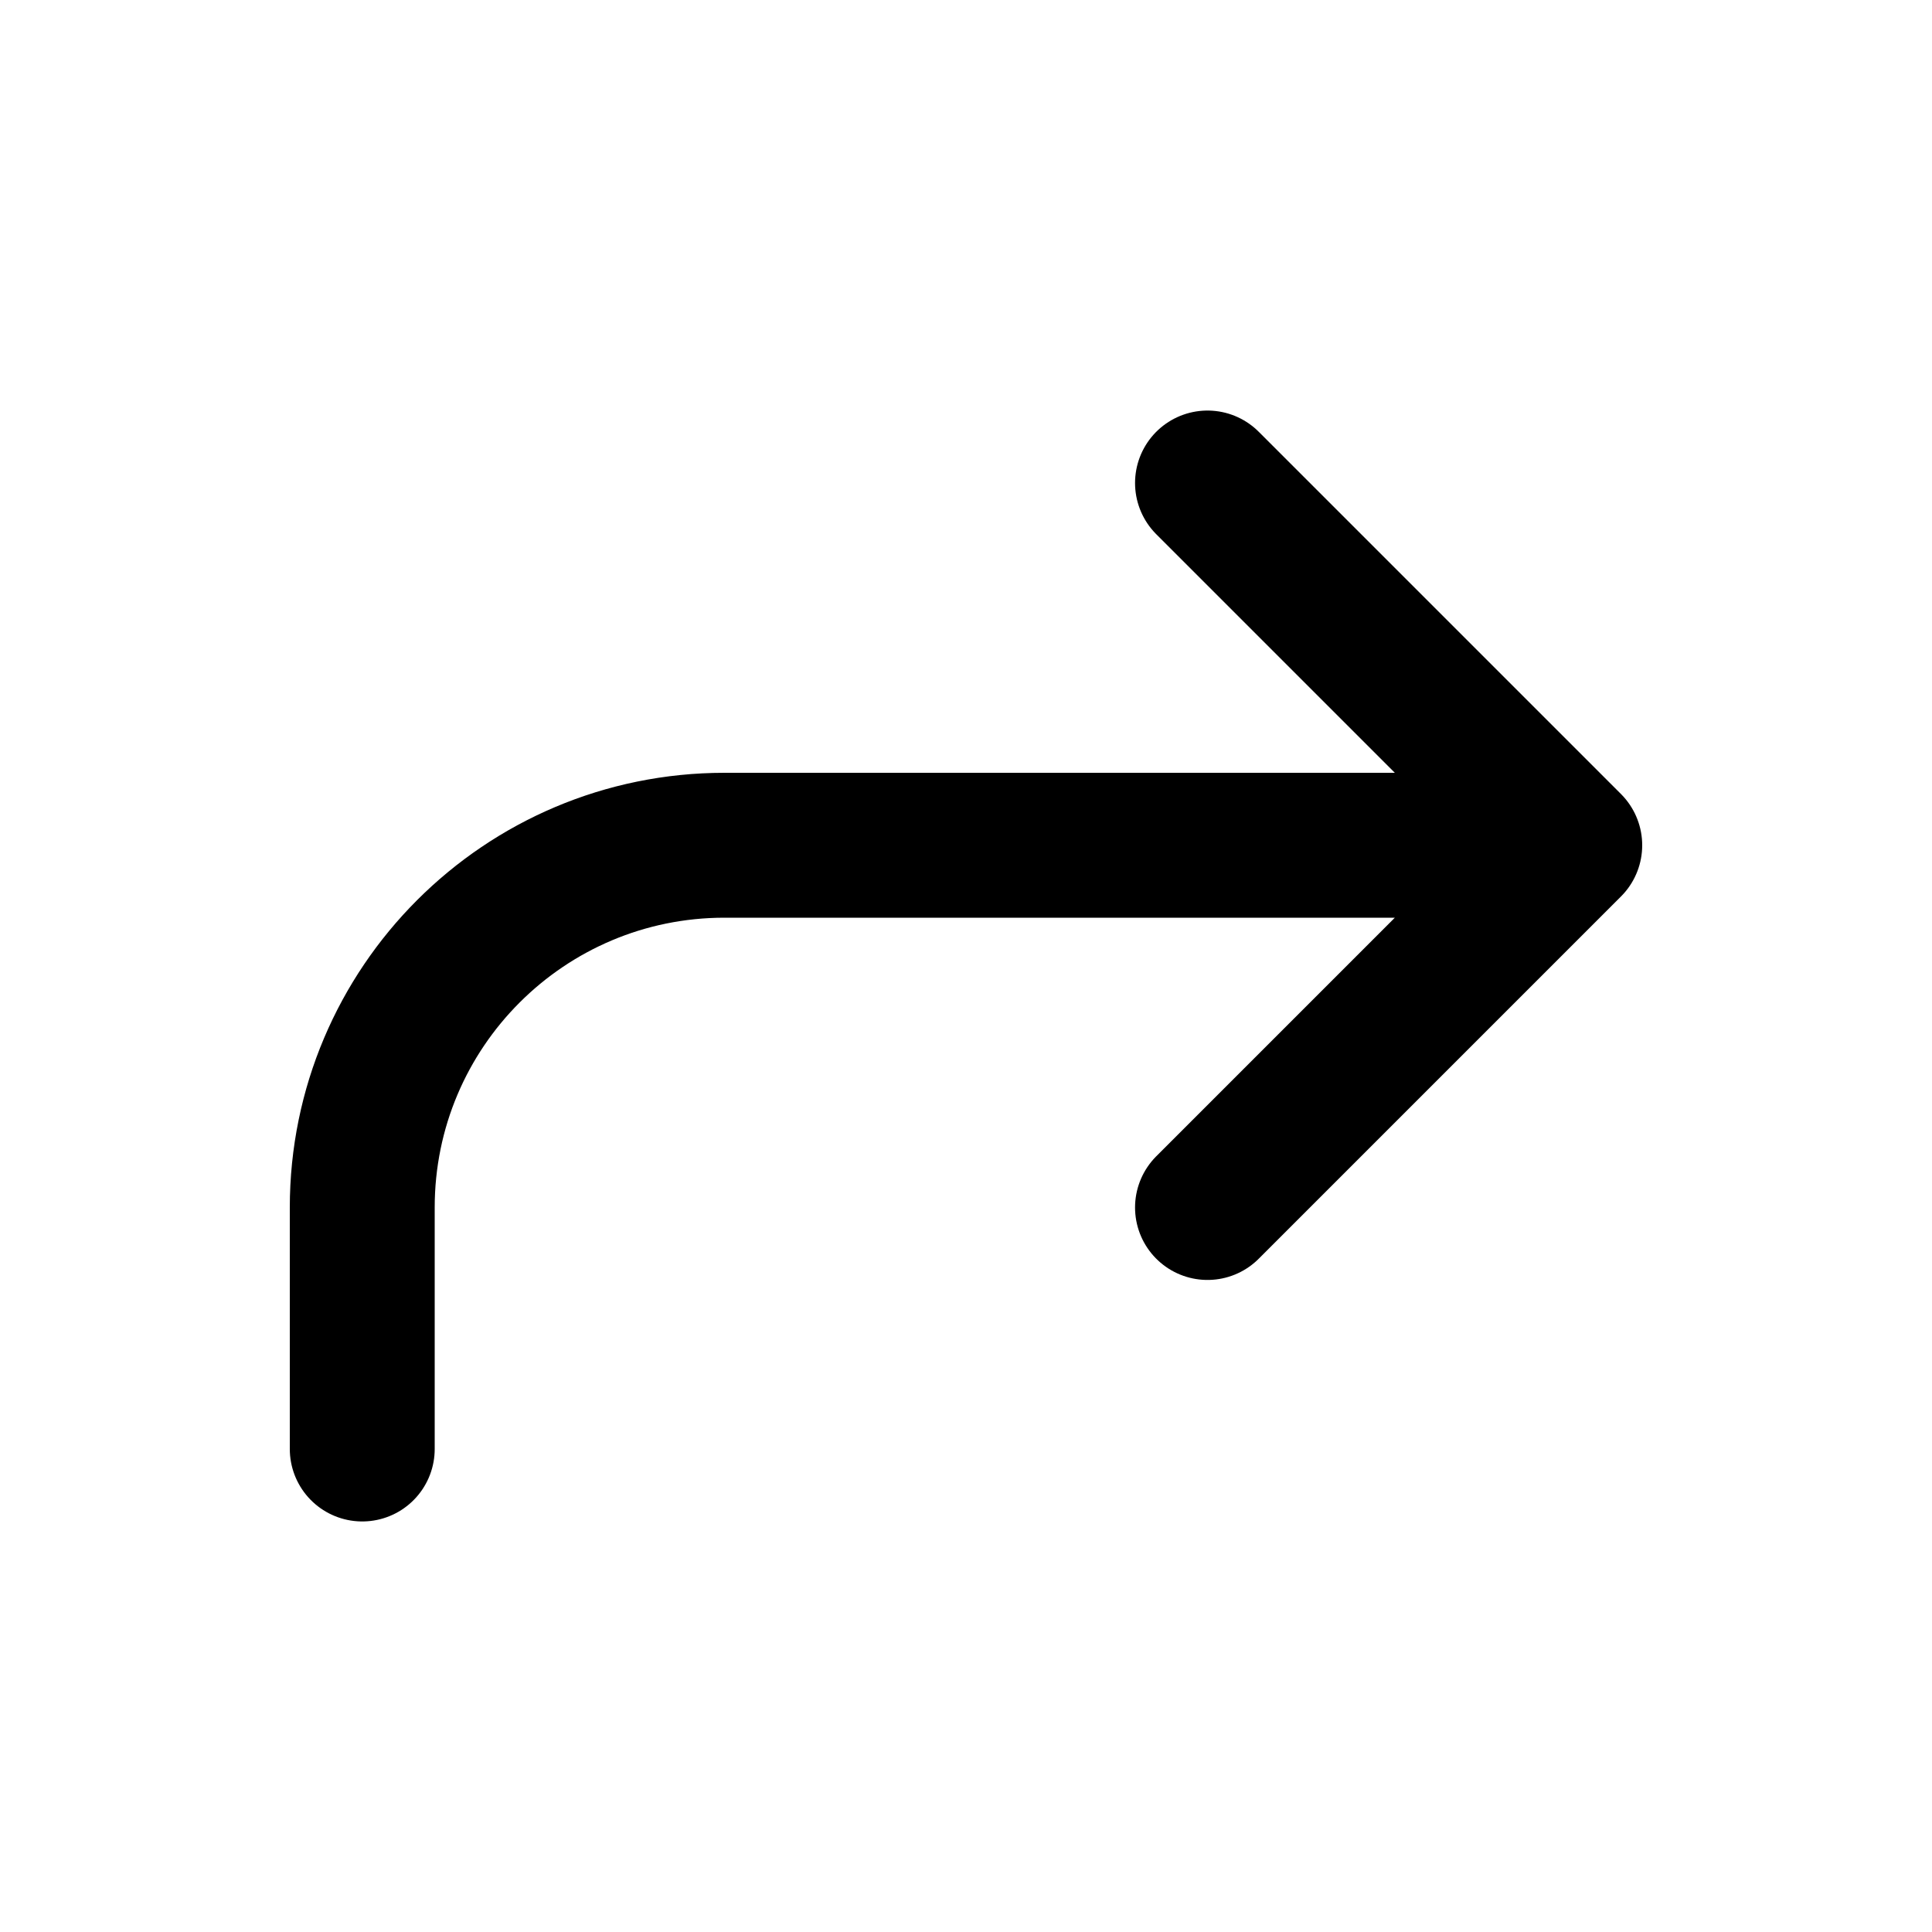
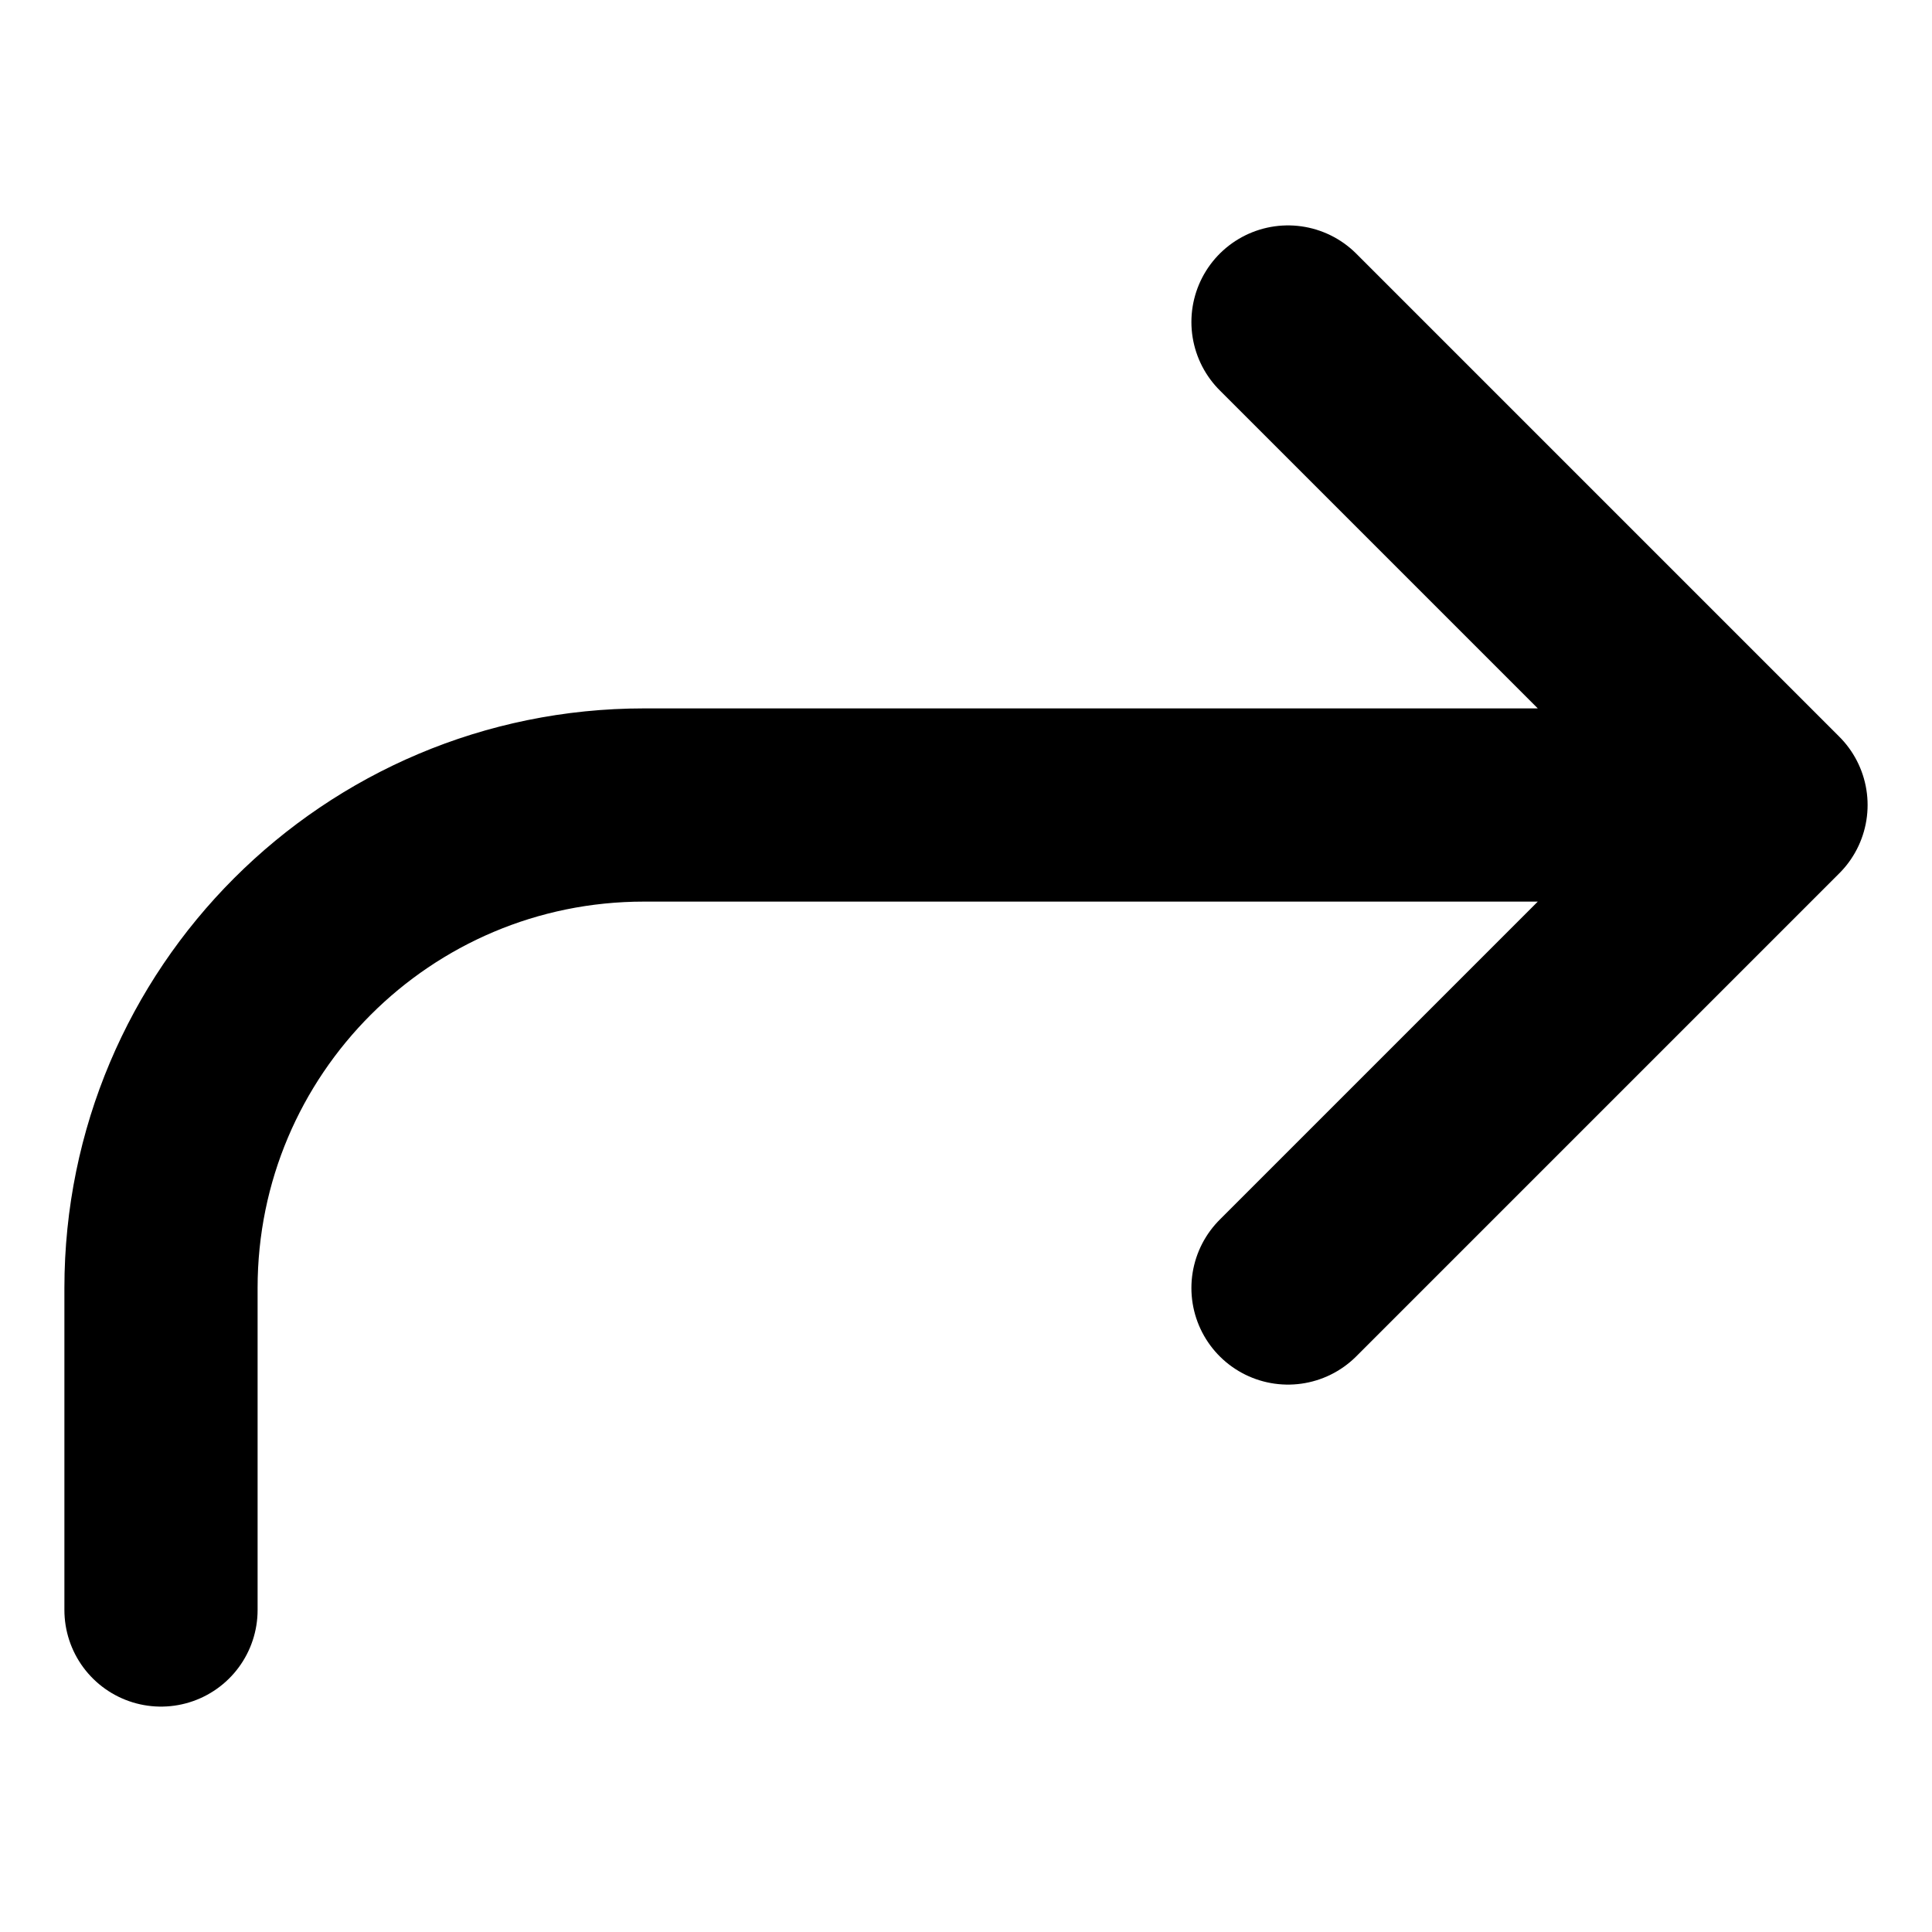
<svg xmlns="http://www.w3.org/2000/svg" width="16" height="16" viewBox="0 0 16 16">
-   <g transform="translate(2 3) scale(1)">
-     <svg width="12" height="10" viewBox="0 0 12 10" fill="none">
-       <path d="M11 4L8 1M11 4L8 7M11 4H4C2.343 4 1 5.343 1 7V9" stroke="currentColor" stroke-width="1.2" stroke-linecap="round" stroke-linejoin="round" fill="none" />
-     </svg>
-   </g>
+   <svg width="16" height="16" viewBox="0 0 12 10" fill="none">
+     <path d="M11 4L8 1M11 4L8 7M11 4H4C2.343 4 1 5.343 1 7V9" stroke="currentColor" stroke-width="1.2" stroke-linecap="round" stroke-linejoin="round" fill="none" />
+   </svg>
</svg>
